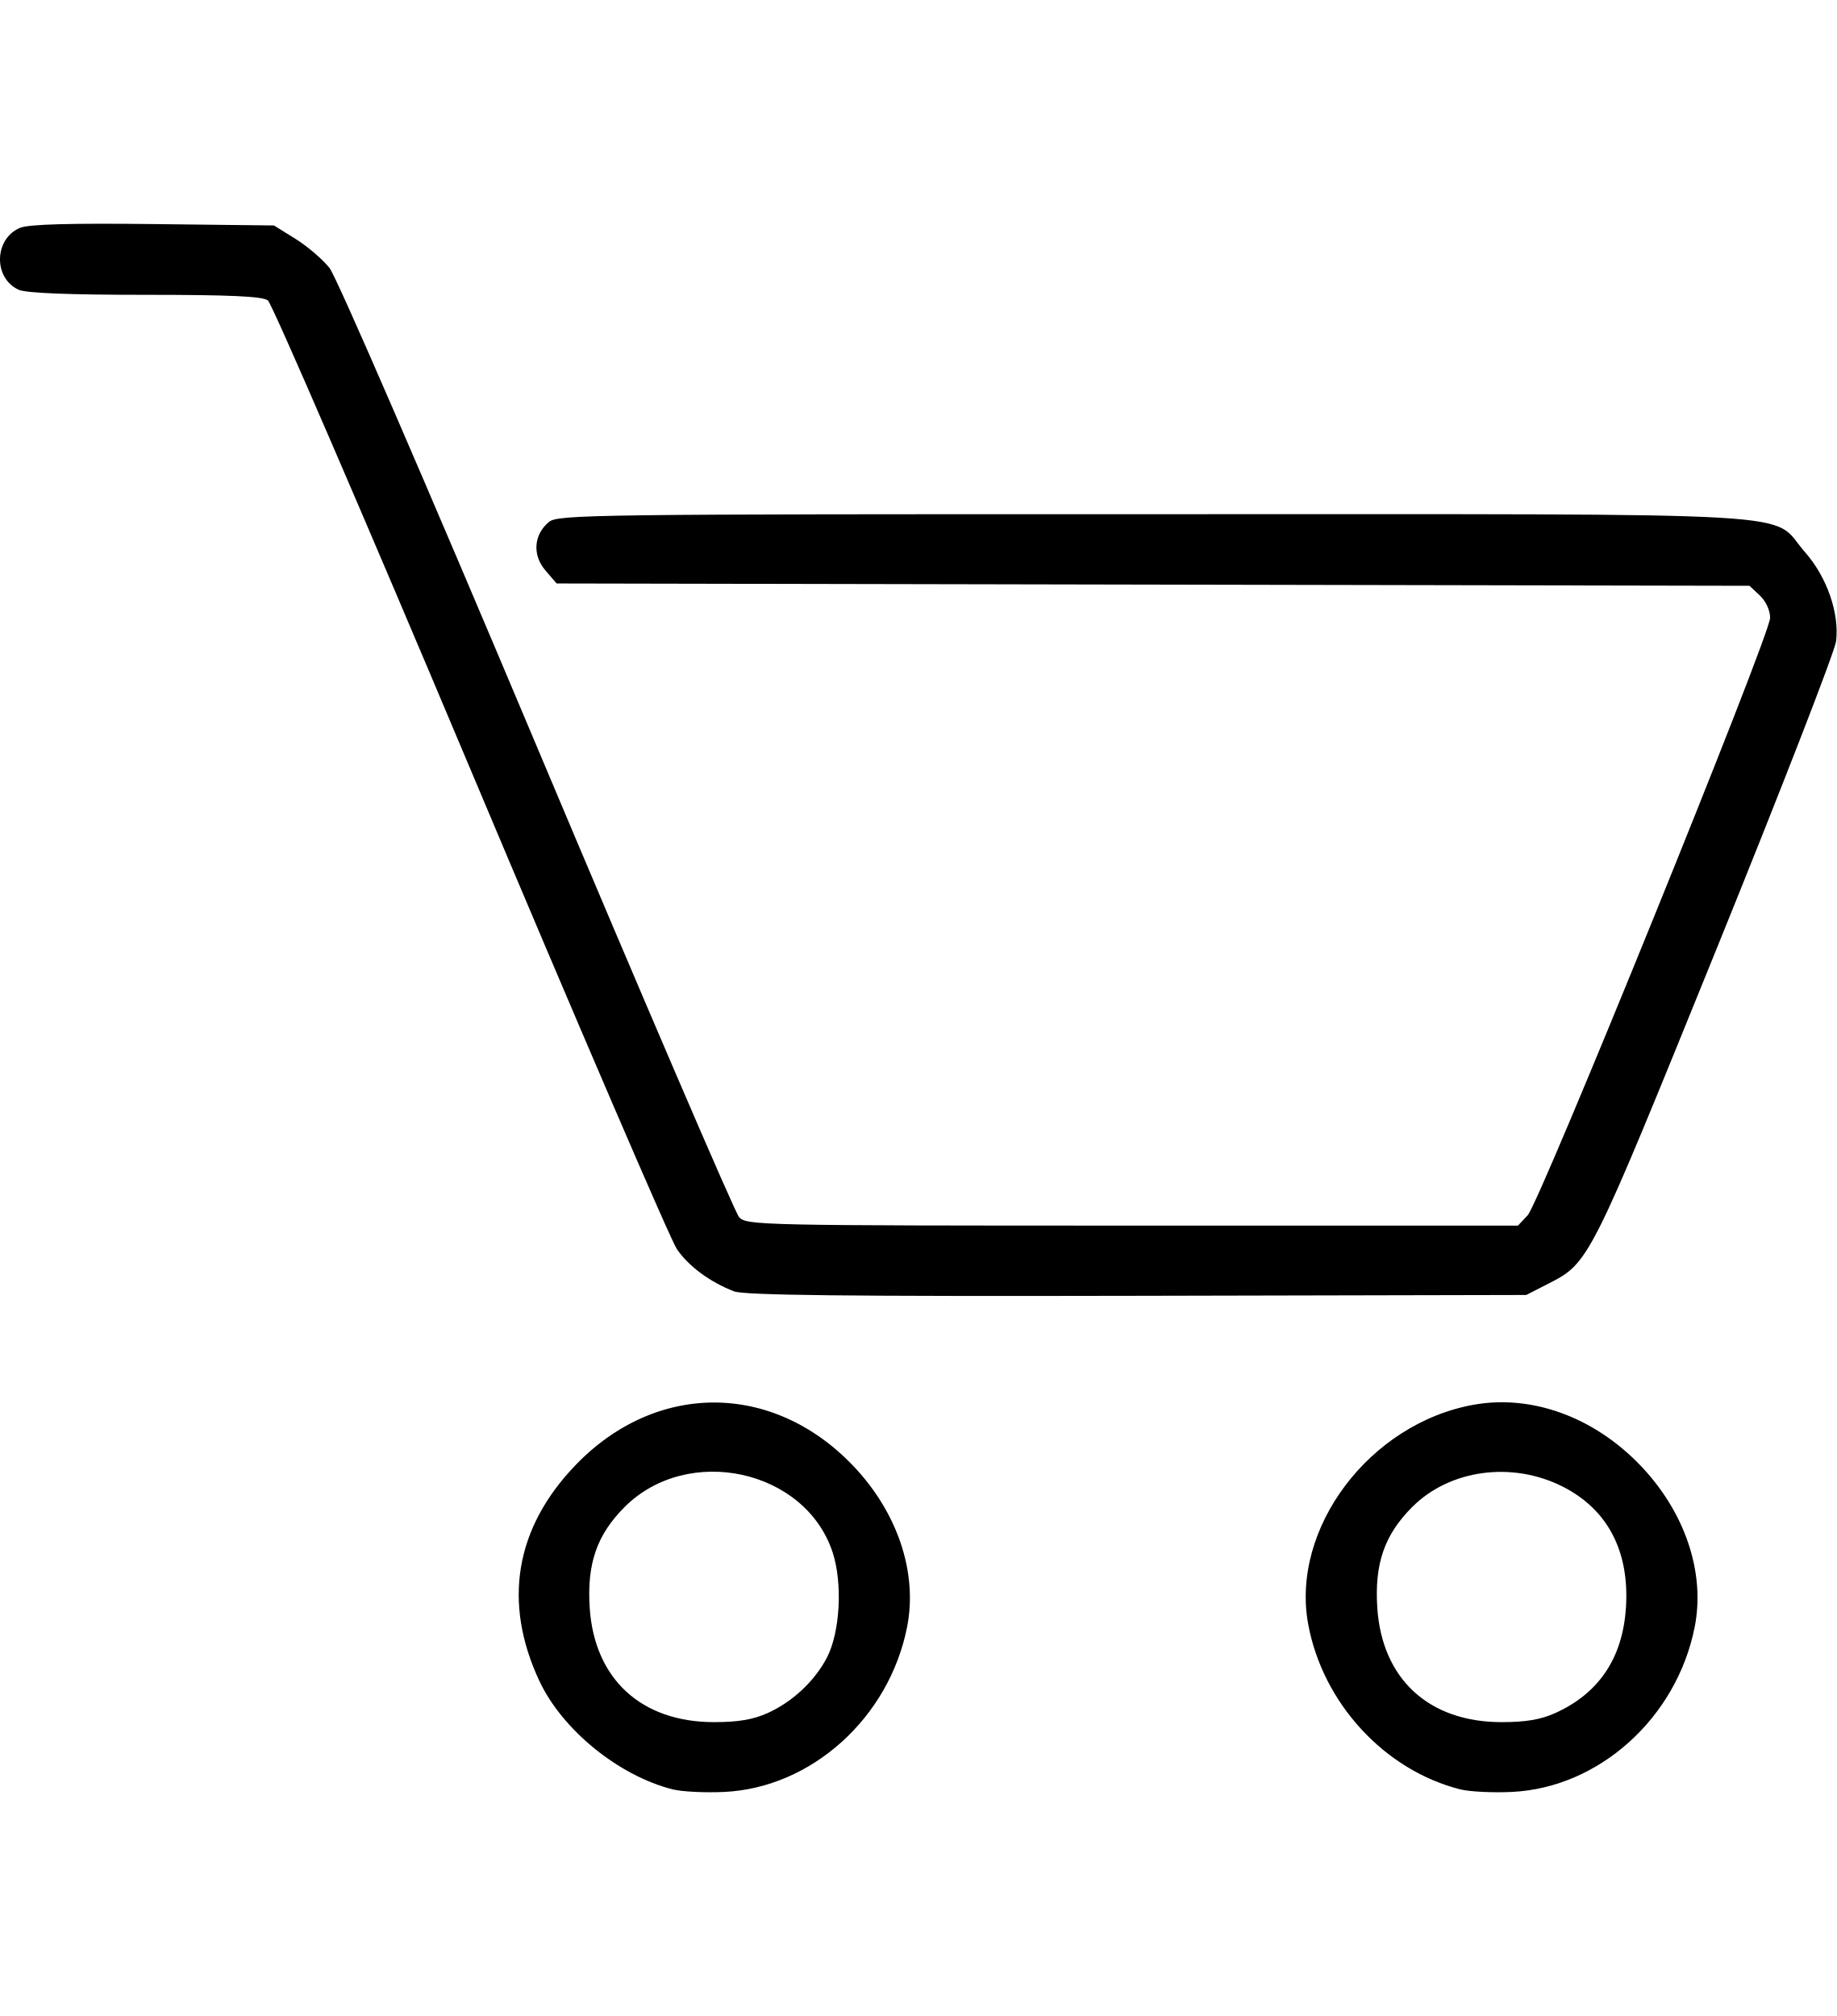
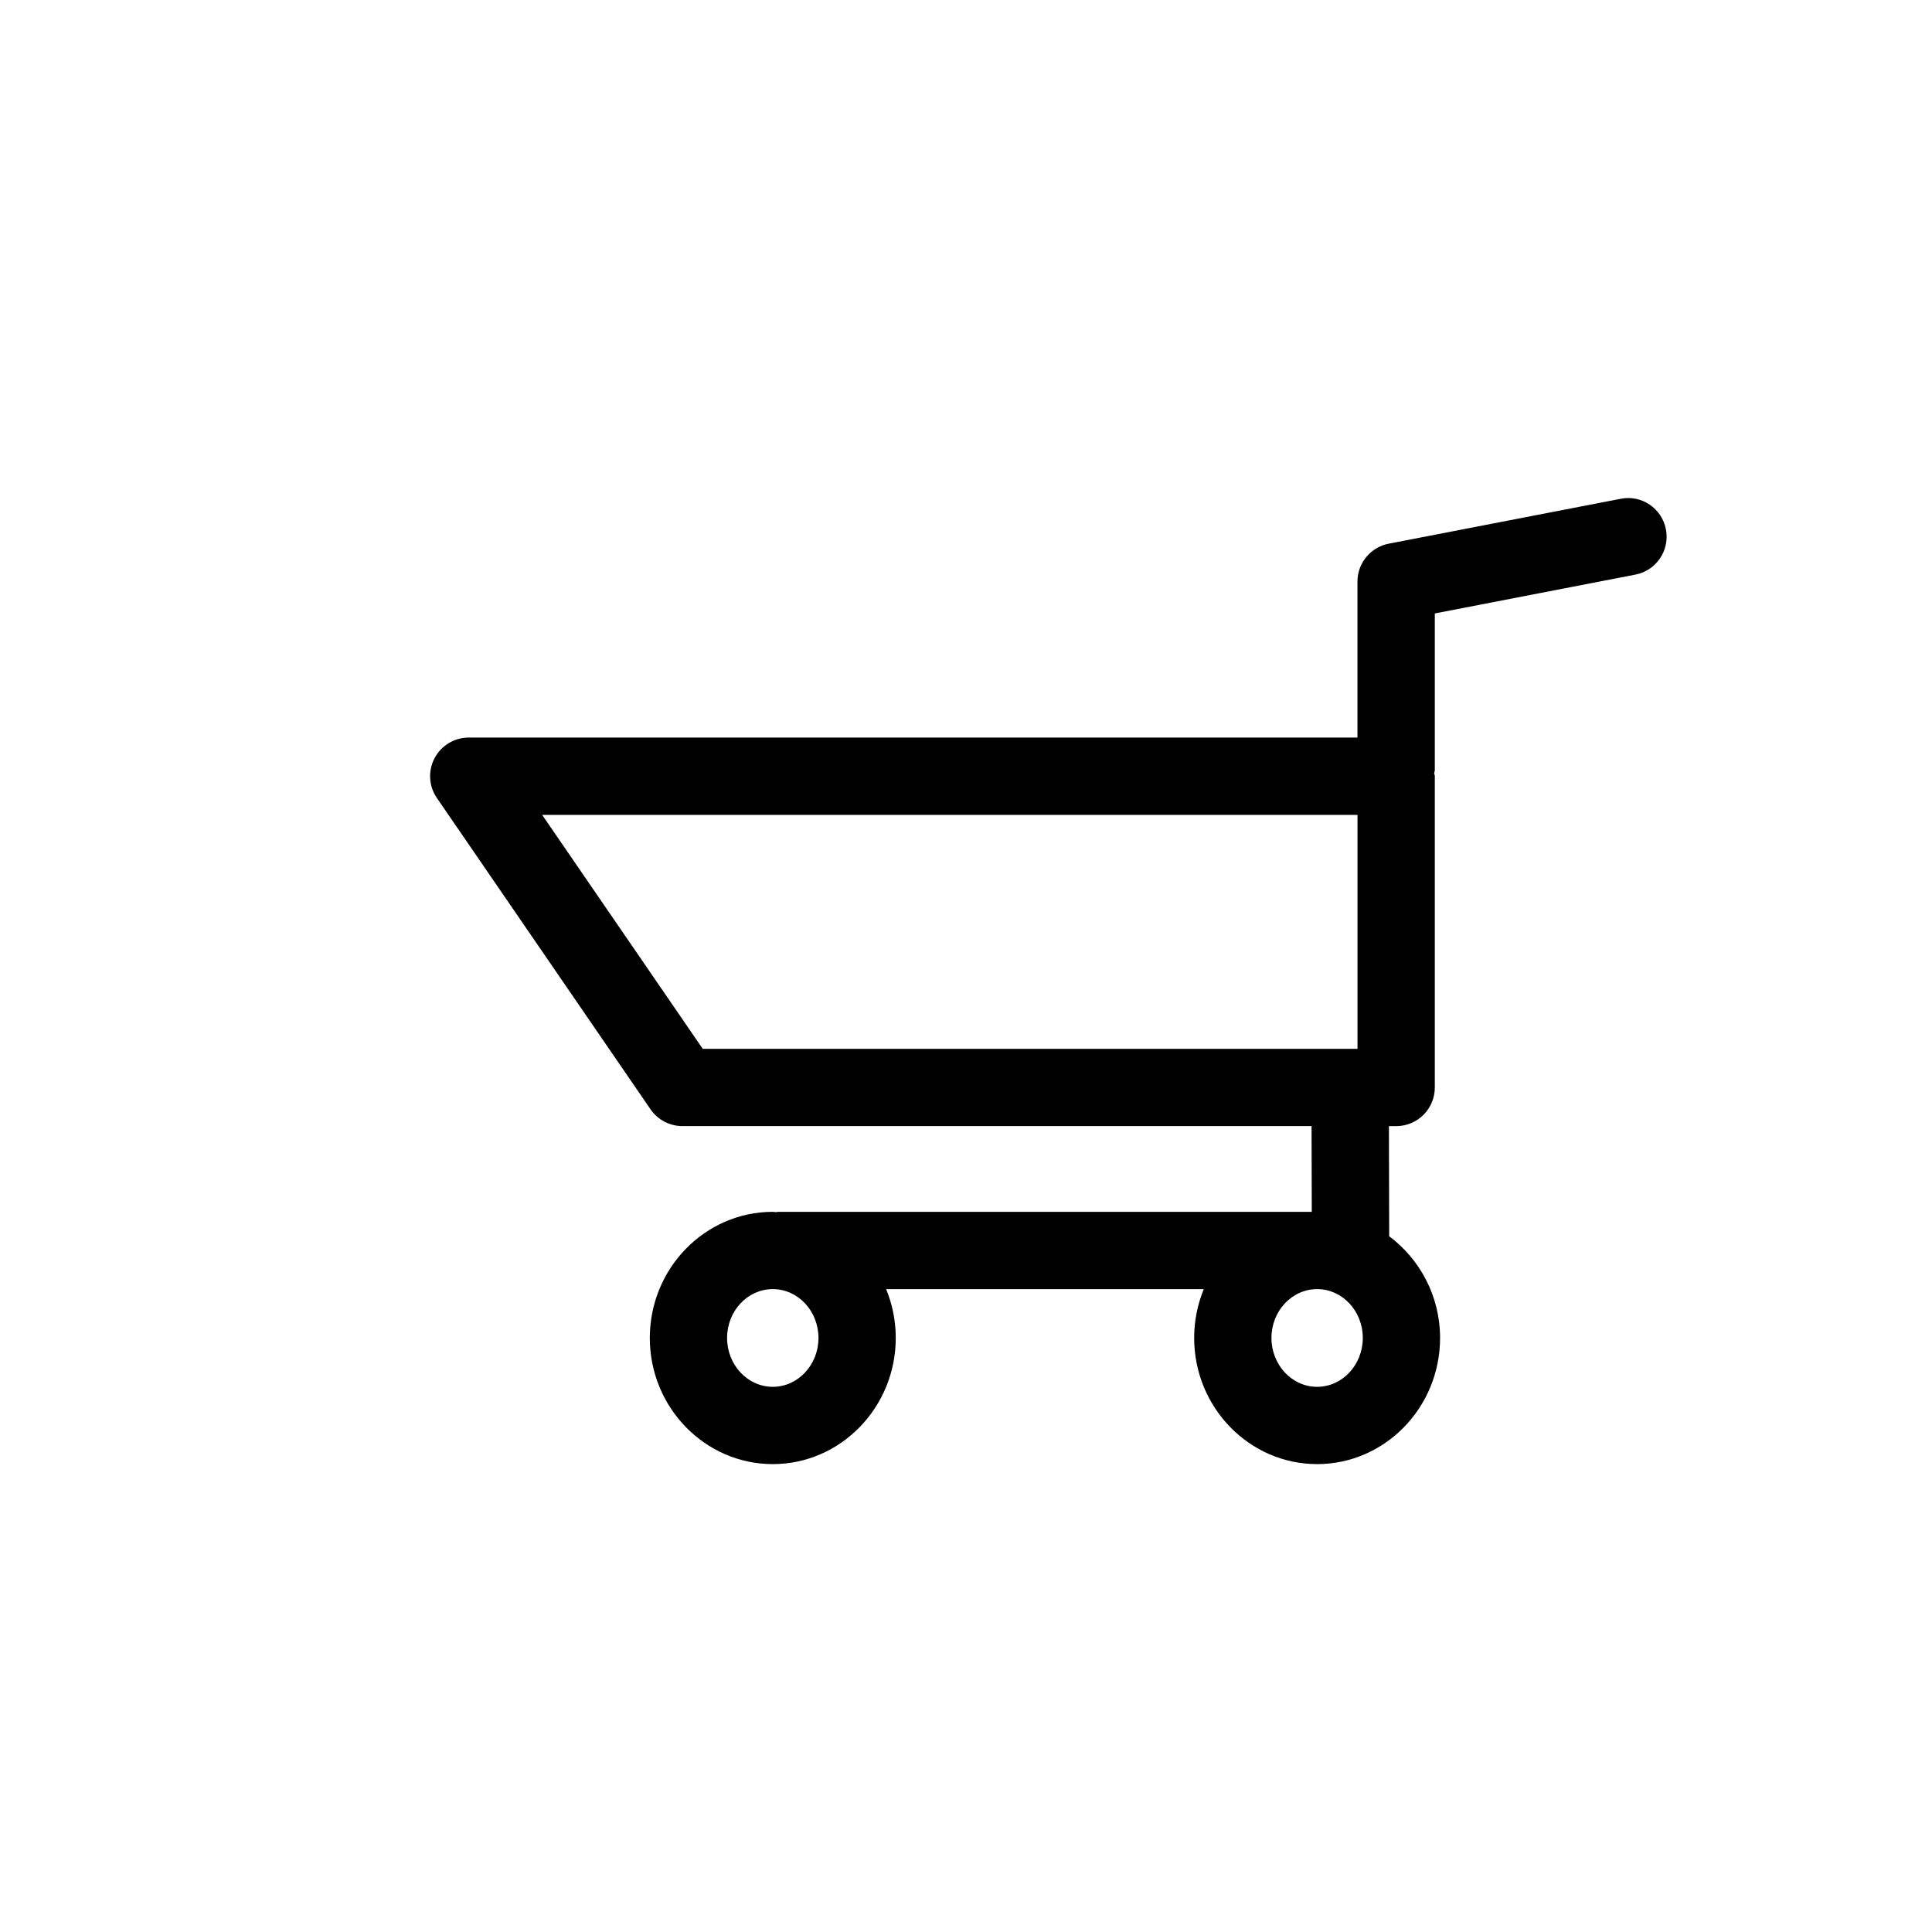
- <svg xmlns="http://www.w3.org/2000/svg" id="svg2" version="1.1" width="410.42" height="450.509" viewBox="0 0 410.42 450.509">
-   <defs id="defs6" />
-   <path style="fill:#000000" d="m 150.311,399.863 c -12.066,-3.05 -24.672,-13.305 -29.783,-24.229 -8.208,-17.539 -5.433,-34.154 8.05,-48.194 17.956,-18.699 44.003,-18.699 61.959,0 10.018,10.433 14.577,23.99 12.161,36.166 -4.023,20.28 -21.349,35.902 -40.85,36.832 -4.285,0.204 -9.476,-0.054 -11.536,-0.575 z m 21.246,-17.058 c 5.568,-2.518 10.526,-7.167 13.246,-12.421 2.948,-5.696 3.523,-16.67 1.233,-23.563 -6.141,-18.489 -32.351,-24.161 -46.458,-10.054 -6.201,6.201 -8.444,12.668 -7.802,22.495 1.041,15.932 11.517,25.577 27.781,25.577 5.401,0 8.759,-0.569 12,-2.035 z m 154.754,17.058 c -16.898,-4.271 -30.692,-19.24 -33.969,-36.861 -3.984,-21.424 13.708,-44.919 36.965,-49.087 12.967,-2.324 26.855,2.721 37.229,13.525 10.018,10.433 14.577,23.99 12.161,36.166 -4.023,20.28 -21.349,35.902 -40.85,36.832 -4.285,0.204 -9.476,-0.054 -11.536,-0.575 z m 21.246,-17.058 c 9.762,-4.414 15.047,-12.298 15.781,-23.542 0.822,-12.588 -4.066,-21.956 -14.113,-27.047 -11.307,-5.73 -25.245,-3.85 -33.631,4.535 -6.219,6.219 -8.461,12.675 -7.819,22.512 1.041,15.932 11.517,25.577 27.781,25.577 5.401,0 8.759,-0.569 12,-2.035 z M 164.01,288.568 c -5.402,-2.101 -10.112,-5.585 -12.751,-9.431 -1.417,-2.065 -22.182,-50.329 -46.145,-107.254 C 81.152,114.958 60.787,67.821 59.86,67.133 c -1.246,-0.924 -8.403,-1.25 -27.447,-1.25 -17.017,0 -26.603,-0.383 -28.241,-1.13 -5.717,-2.605 -5.51,-11.428 0.325,-13.845 1.915,-0.793 11.077,-1.051 29.746,-0.836 l 26.978,0.311 4.821,3 c 2.652,1.65 6.069,4.575 7.595,6.5 1.59,2.007 21.341,47.598 46.295,106.864 23.937,56.85 44.29,104.213 45.229,105.25 1.648,1.821 4.707,1.886 87.878,1.886 l 86.171,0 2.166,-2.305 c 2.741,-2.917 54.183,-129.667 54.183,-133.502 0,-1.675 -0.946,-3.732 -2.303,-5.007 l -2.303,-2.163 -133.284,-0.261 -133.284,-0.261 -2.506,-2.913 c -2.956,-3.437 -2.623,-8.001 0.793,-10.837 1.984,-1.648 9.899,-1.749 135.247,-1.728 150.942,0.025 137.287,-0.773 145.447,8.497 4.876,5.539 7.678,13.569 6.937,19.877 -0.265,2.257 -12.347,33.354 -26.849,69.104 -28.368,69.931 -28.302,69.801 -37.566,74.533 l -4.83,2.467 -87,0.185 c -65.059,0.138 -87.768,-0.114 -90.047,-1 z" id="path4298" />
+ <svg xmlns="http://www.w3.org/2000/svg" version="1.1" id="Layer_1" x="0px" y="0px" viewBox="0 0 50 50" enable-background="new 0 0 50 50" xml:space="preserve">
+   <path d="M41.941,12.909l-6,1.161c-0.47,0.091-0.81,0.502-0.81,0.981v4.037h-23c-0.371,0-0.712,0.206-0.885,0.534  s-0.149,0.726,0.061,1.031l5.528,8.055c0.187,0.272,0.495,0.435,0.824,0.435h16.284l0.006,2.219H20.132  c-0.016,0-0.029,0.008-0.045,0.009c-0.03-0.001-0.057-0.009-0.087-0.009c-1.755,0-3.183,1.464-3.183,3.264s1.428,3.265,3.183,3.265  c1.754,0,3.182-1.465,3.182-3.265c0-0.448-0.089-0.875-0.249-1.264h8.221c-0.16,0.389-0.249,0.816-0.249,1.264  c0,1.8,1.428,3.265,3.182,3.265s3.182-1.465,3.182-3.265c0-1.083-0.523-2.038-1.317-2.632l-0.007-2.85h0.188c0.553,0,1-0.447,1-1  v-8.055c0-0.028-0.014-0.051-0.016-0.079c0.002-0.027,0.016-0.051,0.016-0.079v-4.055l5.19-1.005  c0.542-0.104,0.896-0.629,0.791-1.172C43.009,13.158,42.487,12.799,41.941,12.909z M20,35.891c-0.652,0-1.183-0.567-1.183-1.265  s0.53-1.264,1.183-1.264c0.651,0,1.182,0.566,1.182,1.264S20.651,35.891,20,35.891z M34.087,35.891  c-0.651,0-1.182-0.567-1.182-1.265s0.53-1.264,1.182-1.264s1.182,0.566,1.182,1.264S34.738,35.891,34.087,35.891z M14.031,21.089  h21.101v6.055H18.187L14.031,21.089z" />
</svg>
